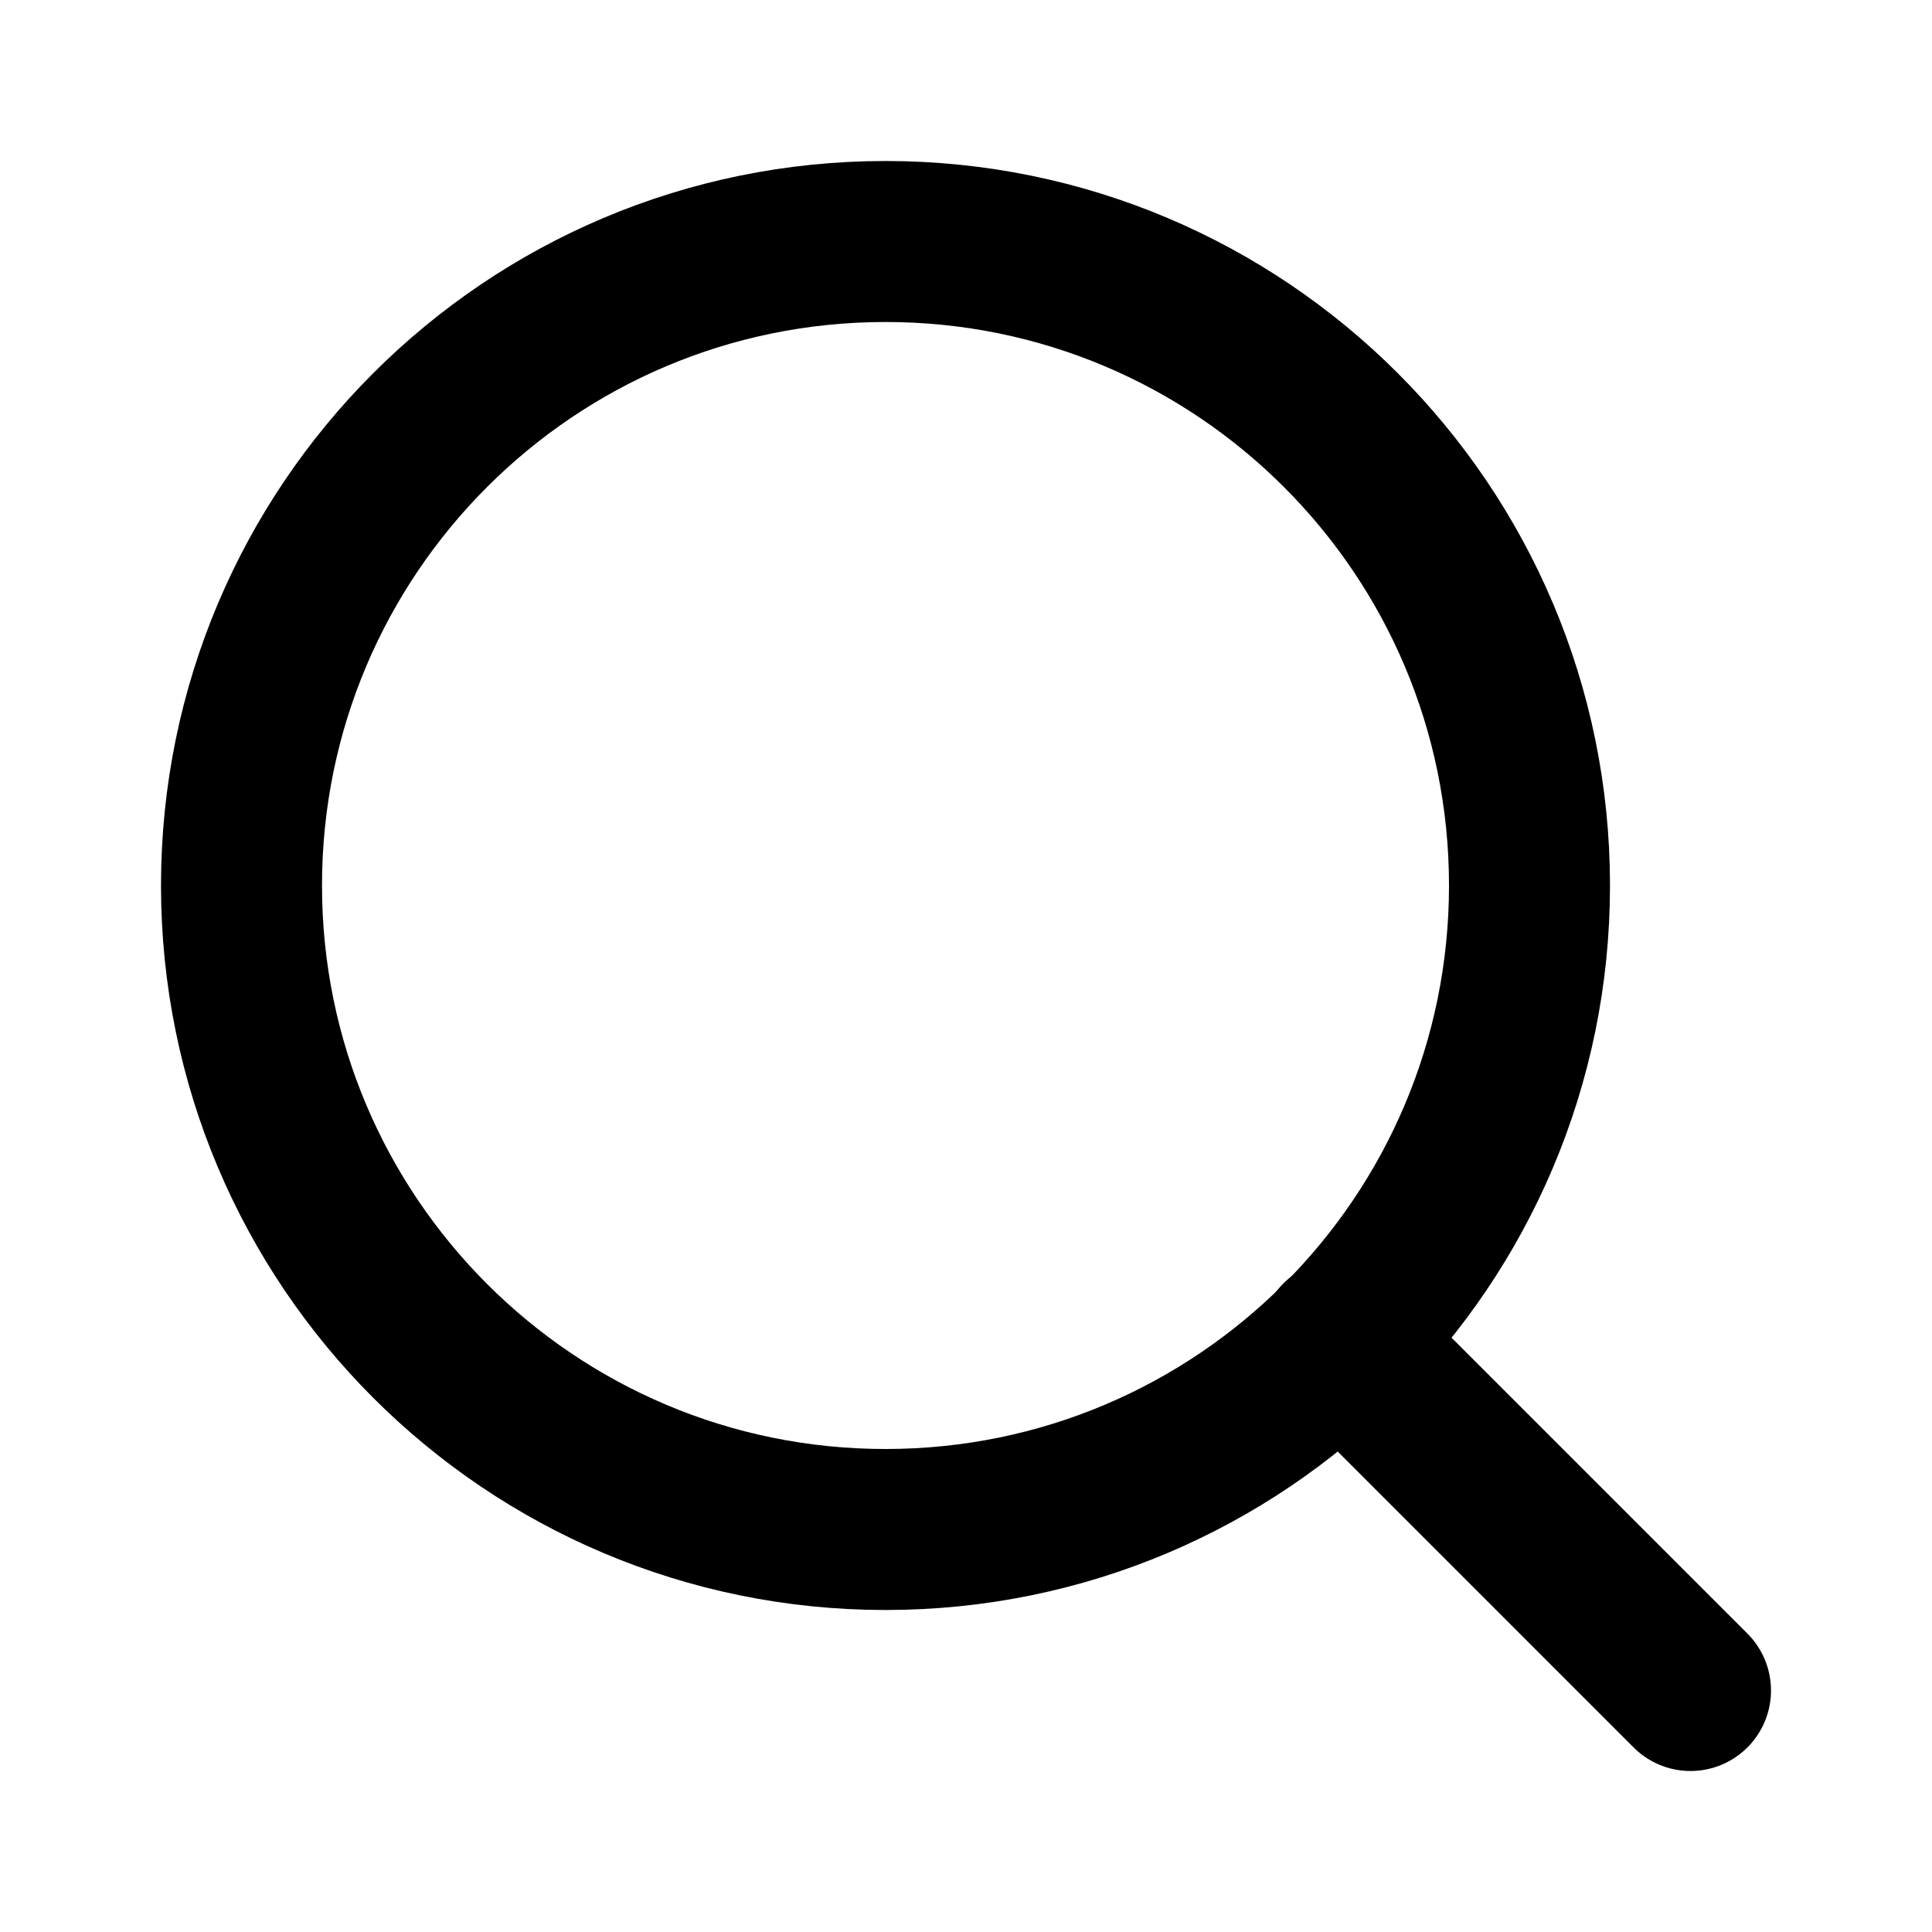
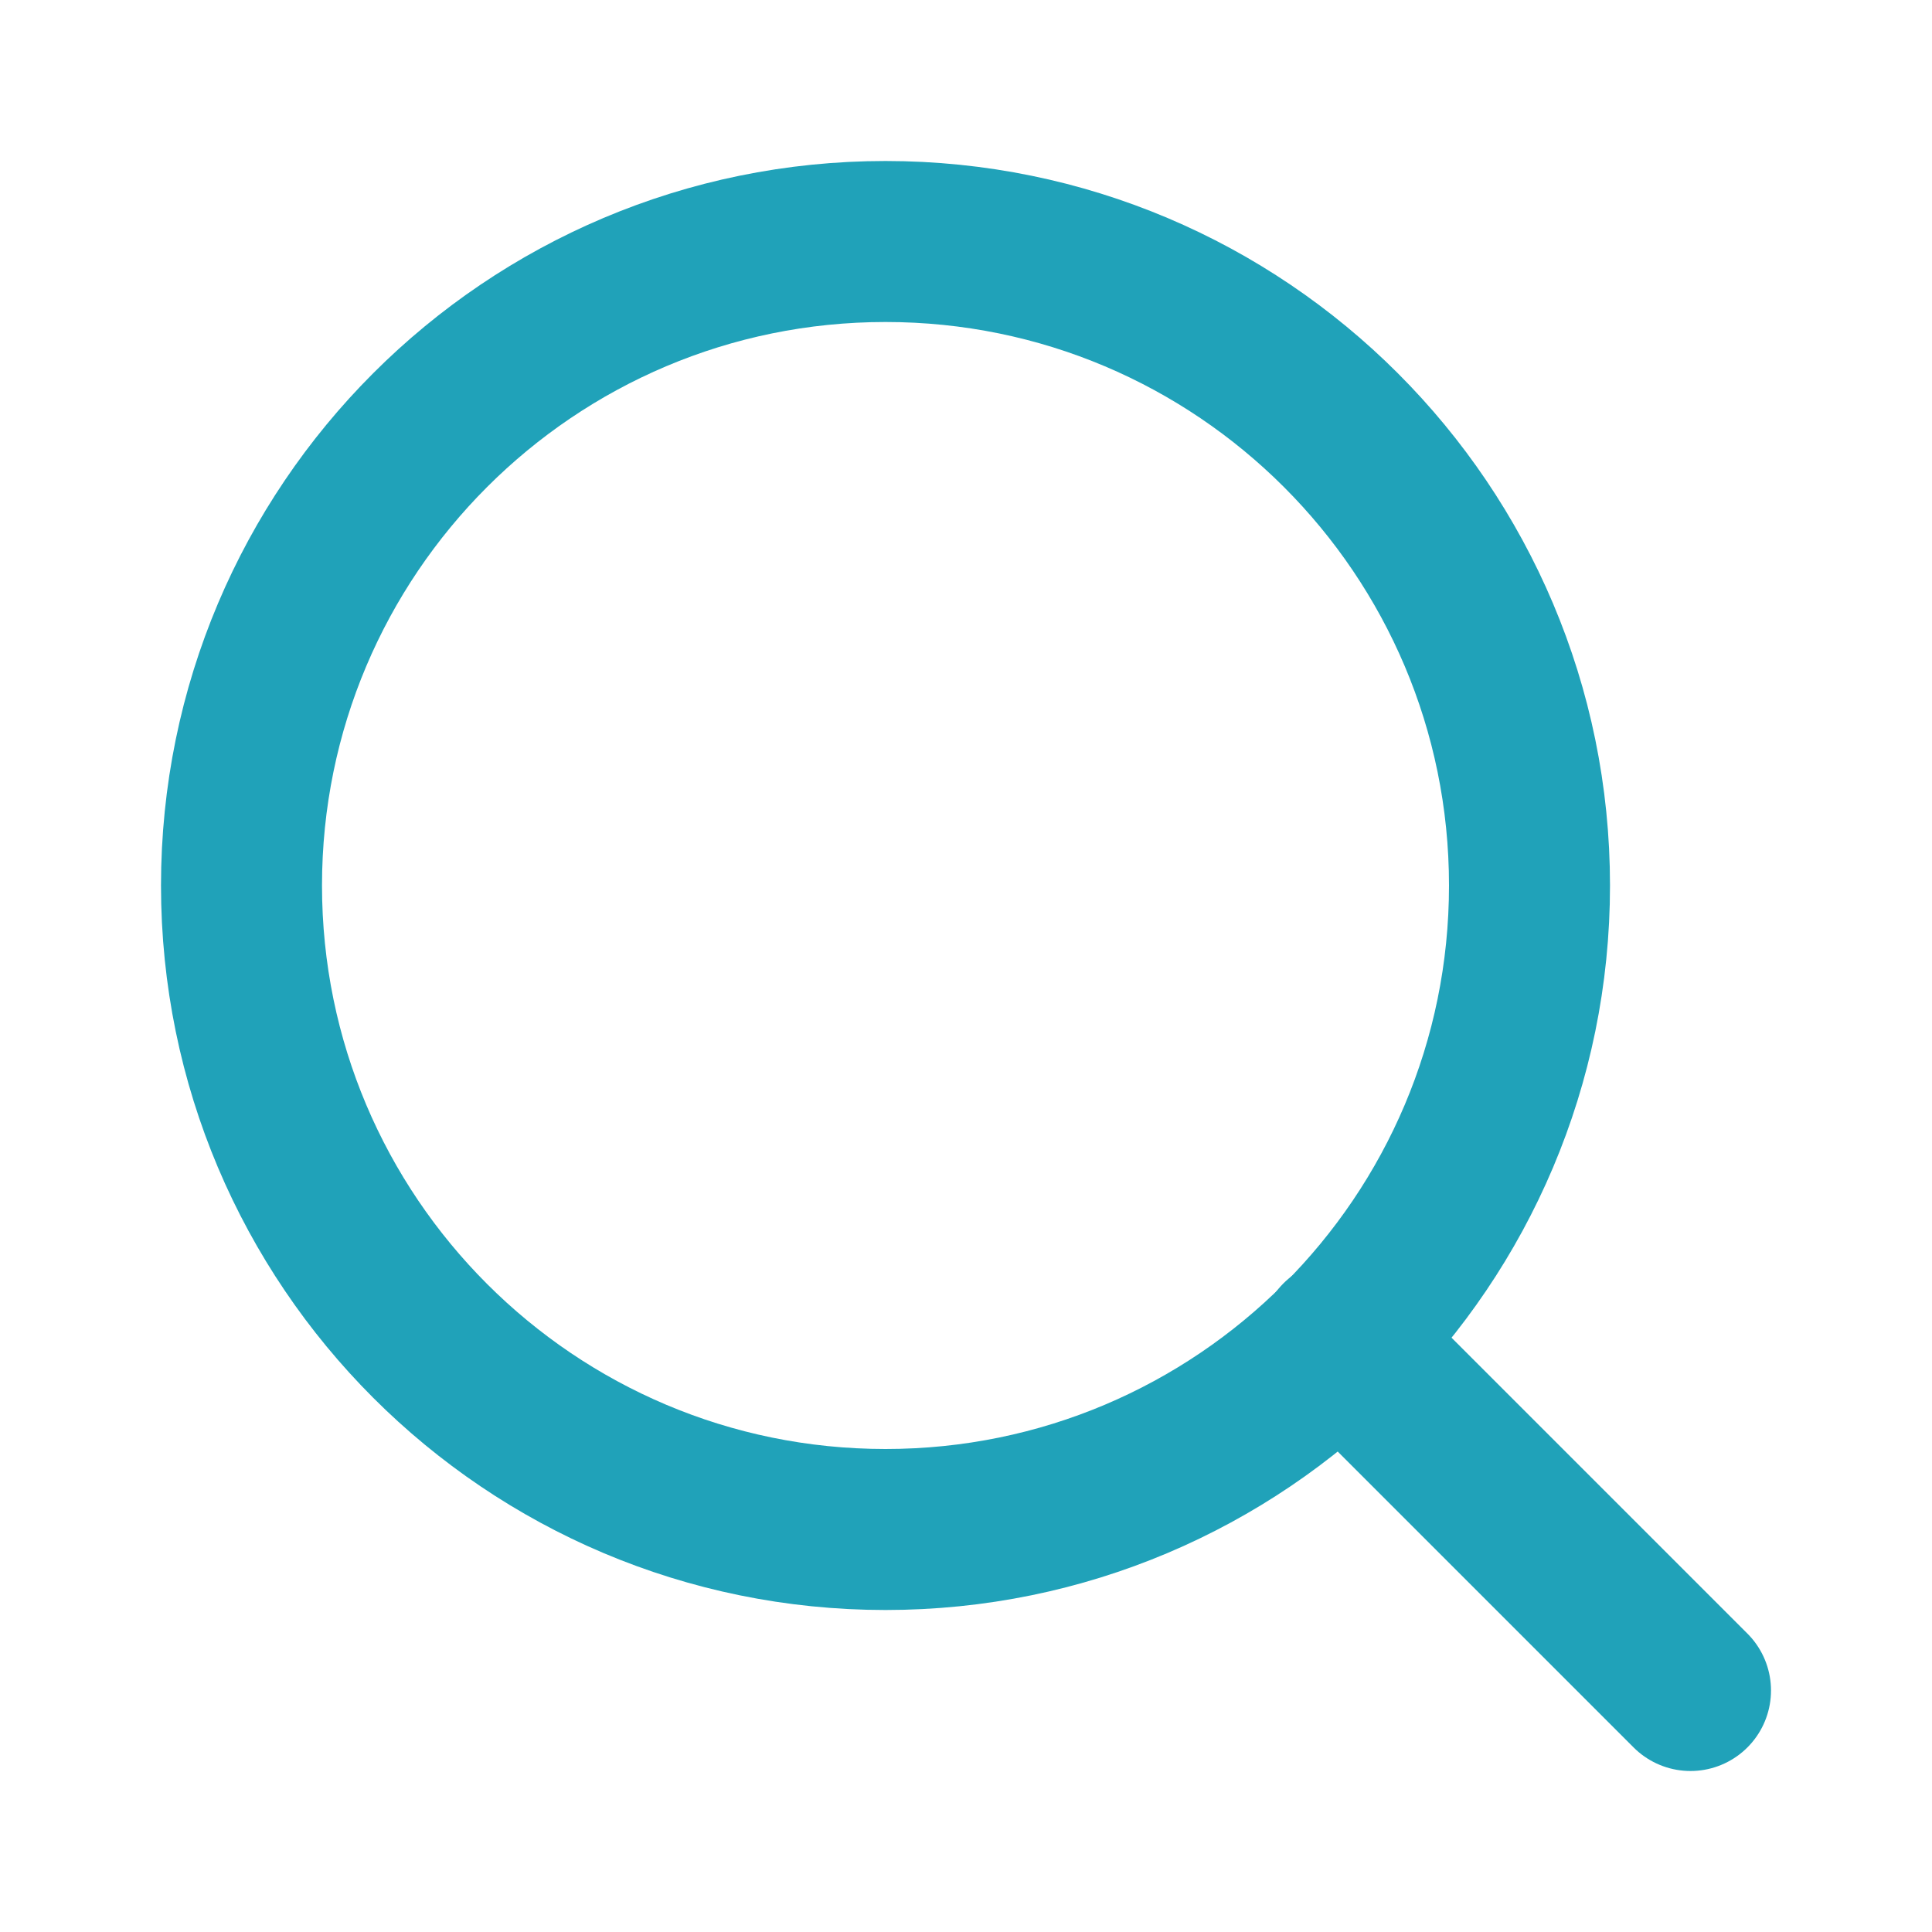
- <svg xmlns="http://www.w3.org/2000/svg" width="24" height="24" viewBox="0 0 24 24" fill="none" stroke="currentColor" stroke-width="2" stroke-linecap="round" stroke-linejoin="round" class="feather feather-search">
-   <circle cx="11" cy="11" r="8" />
-   <line x1="21" y1="21" x2="16.65" y2="16.65" />
+ <svg xmlns="http://www.w3.org/2000/svg" width="24" height="24" viewBox="0 0 24 24" fill="none">
+   <path d="M11 19C15.418 19 19 15.418 19 11C19 6.582 15.418 3 11 3C6.582 3 3 6.582 3 11C3 15.418 6.582 19 11 19Z" stroke="#20A2B9" stroke-width="2" stroke-linecap="round" stroke-linejoin="round" />
+   <path d="M21 21L16.65 16.65" stroke="#20A2B9" stroke-width="2" stroke-linecap="round" stroke-linejoin="round" />
</svg>
